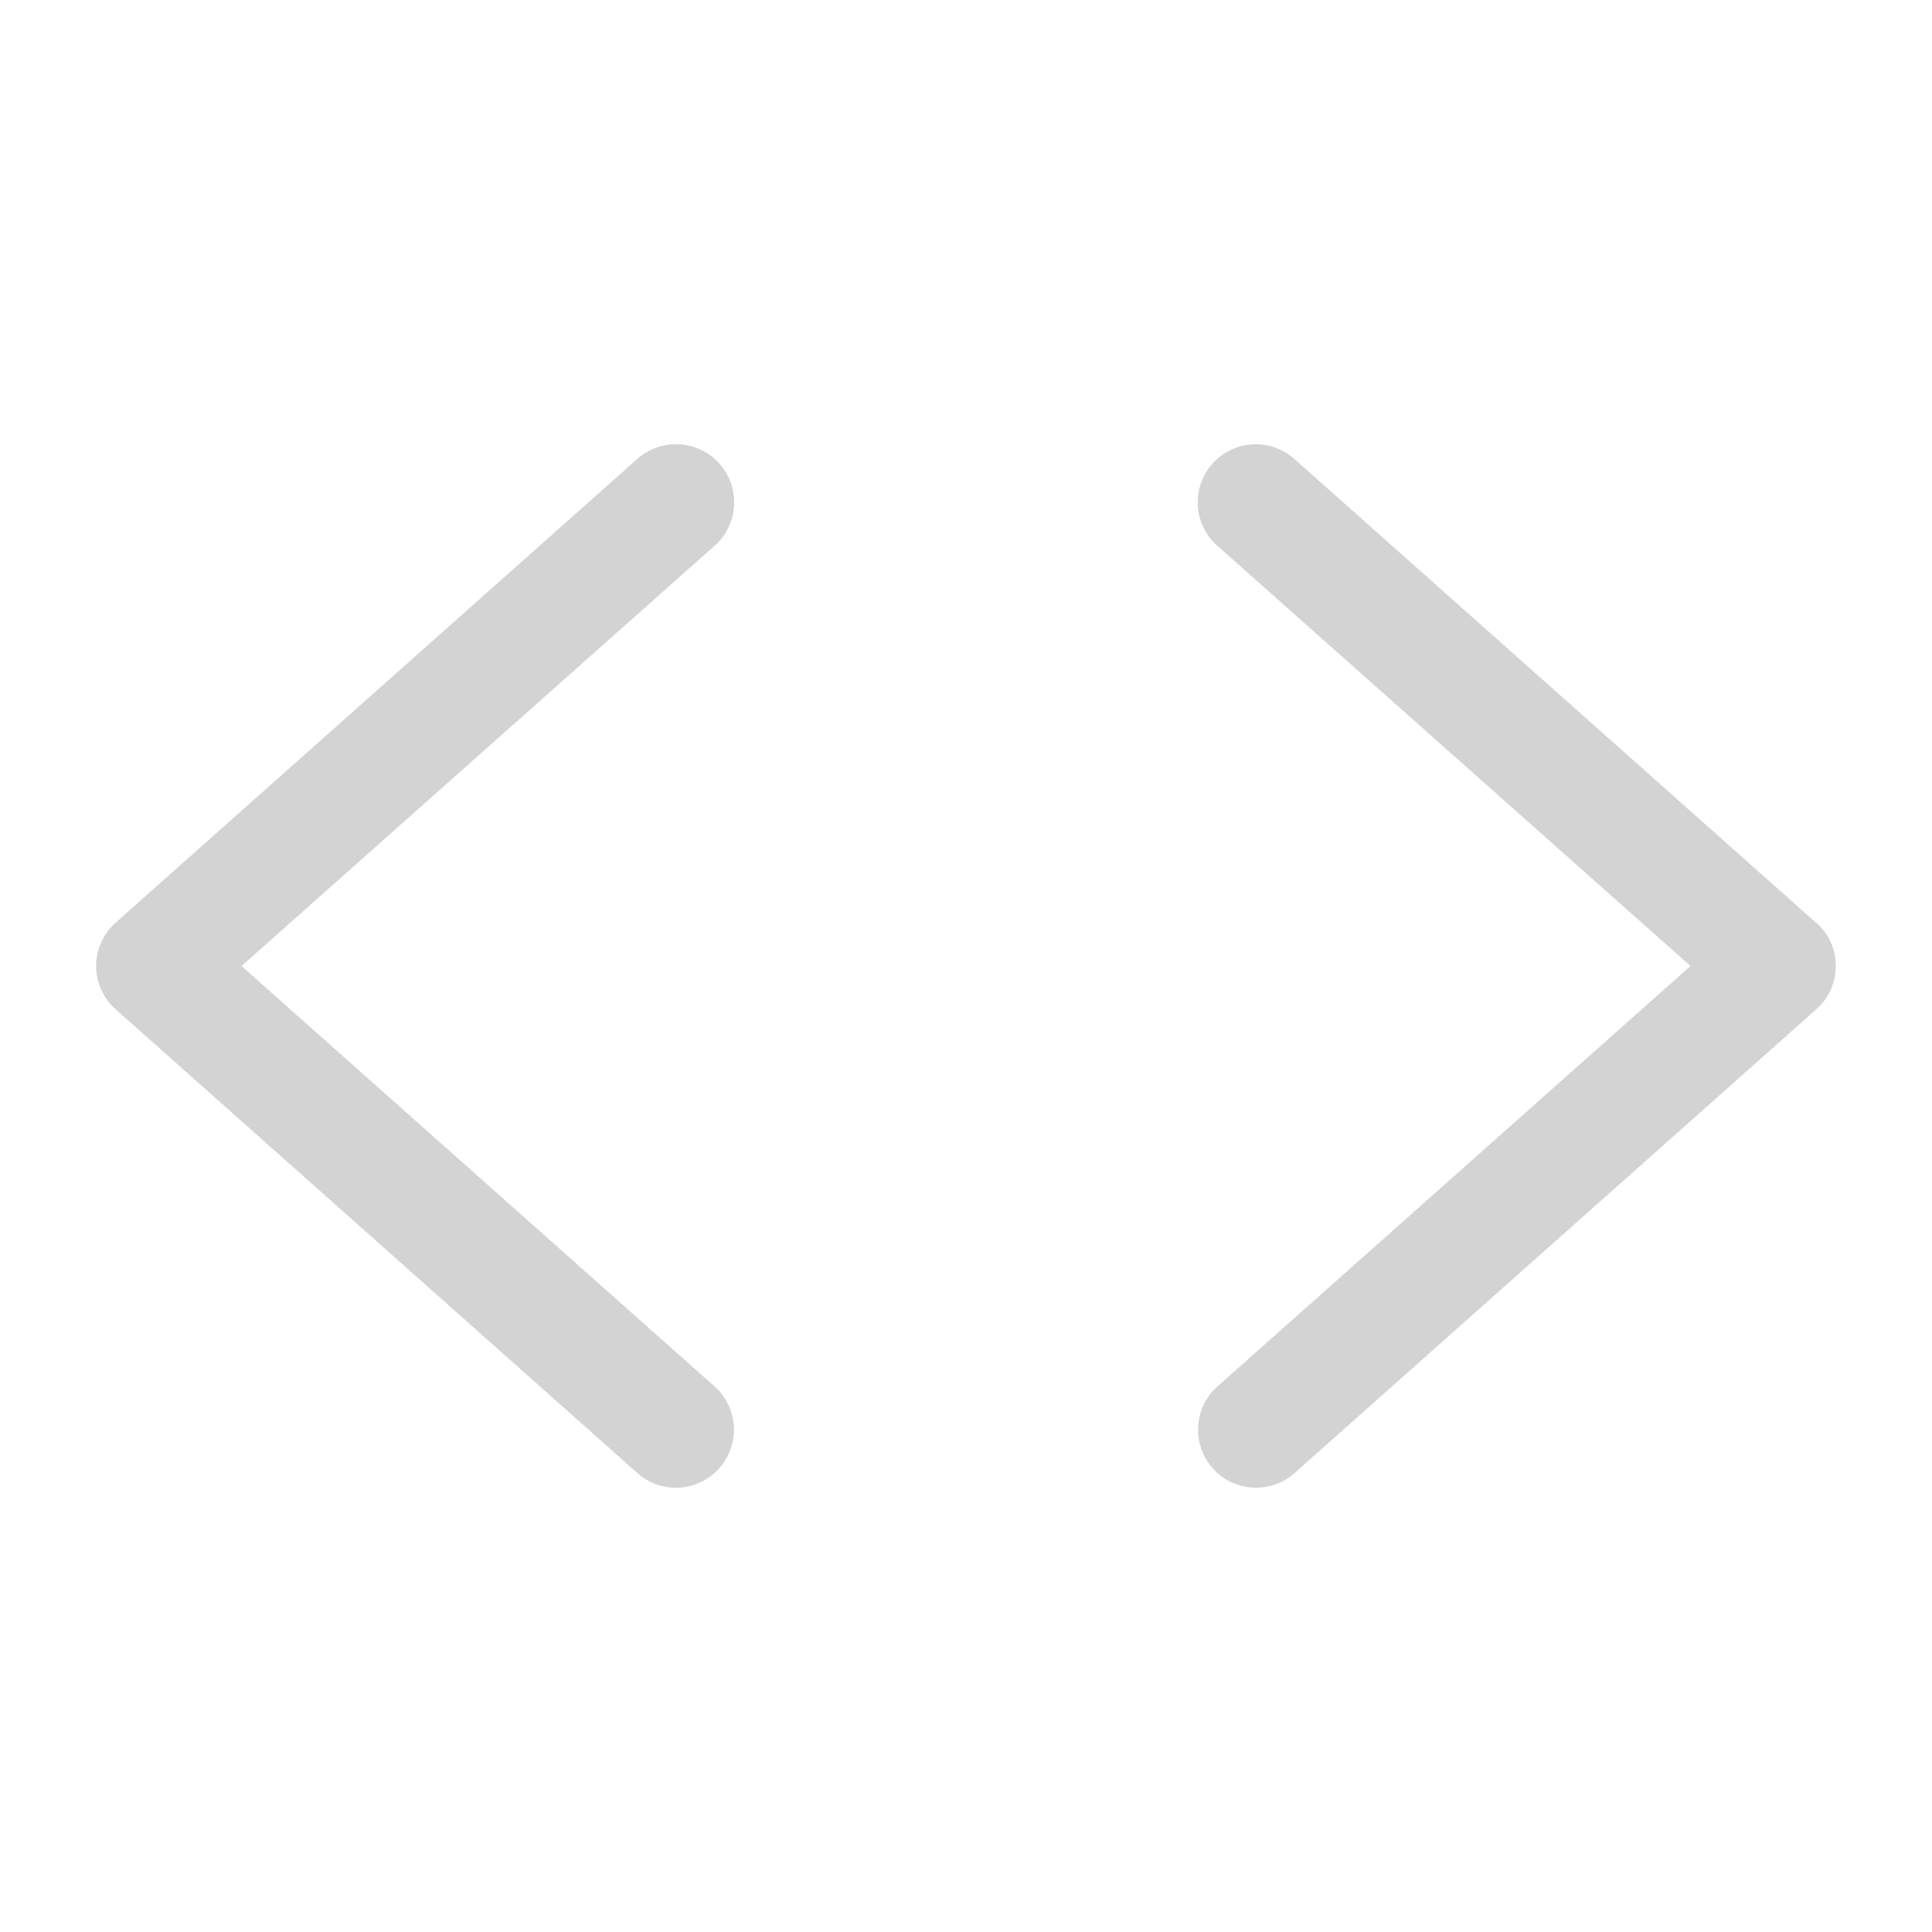
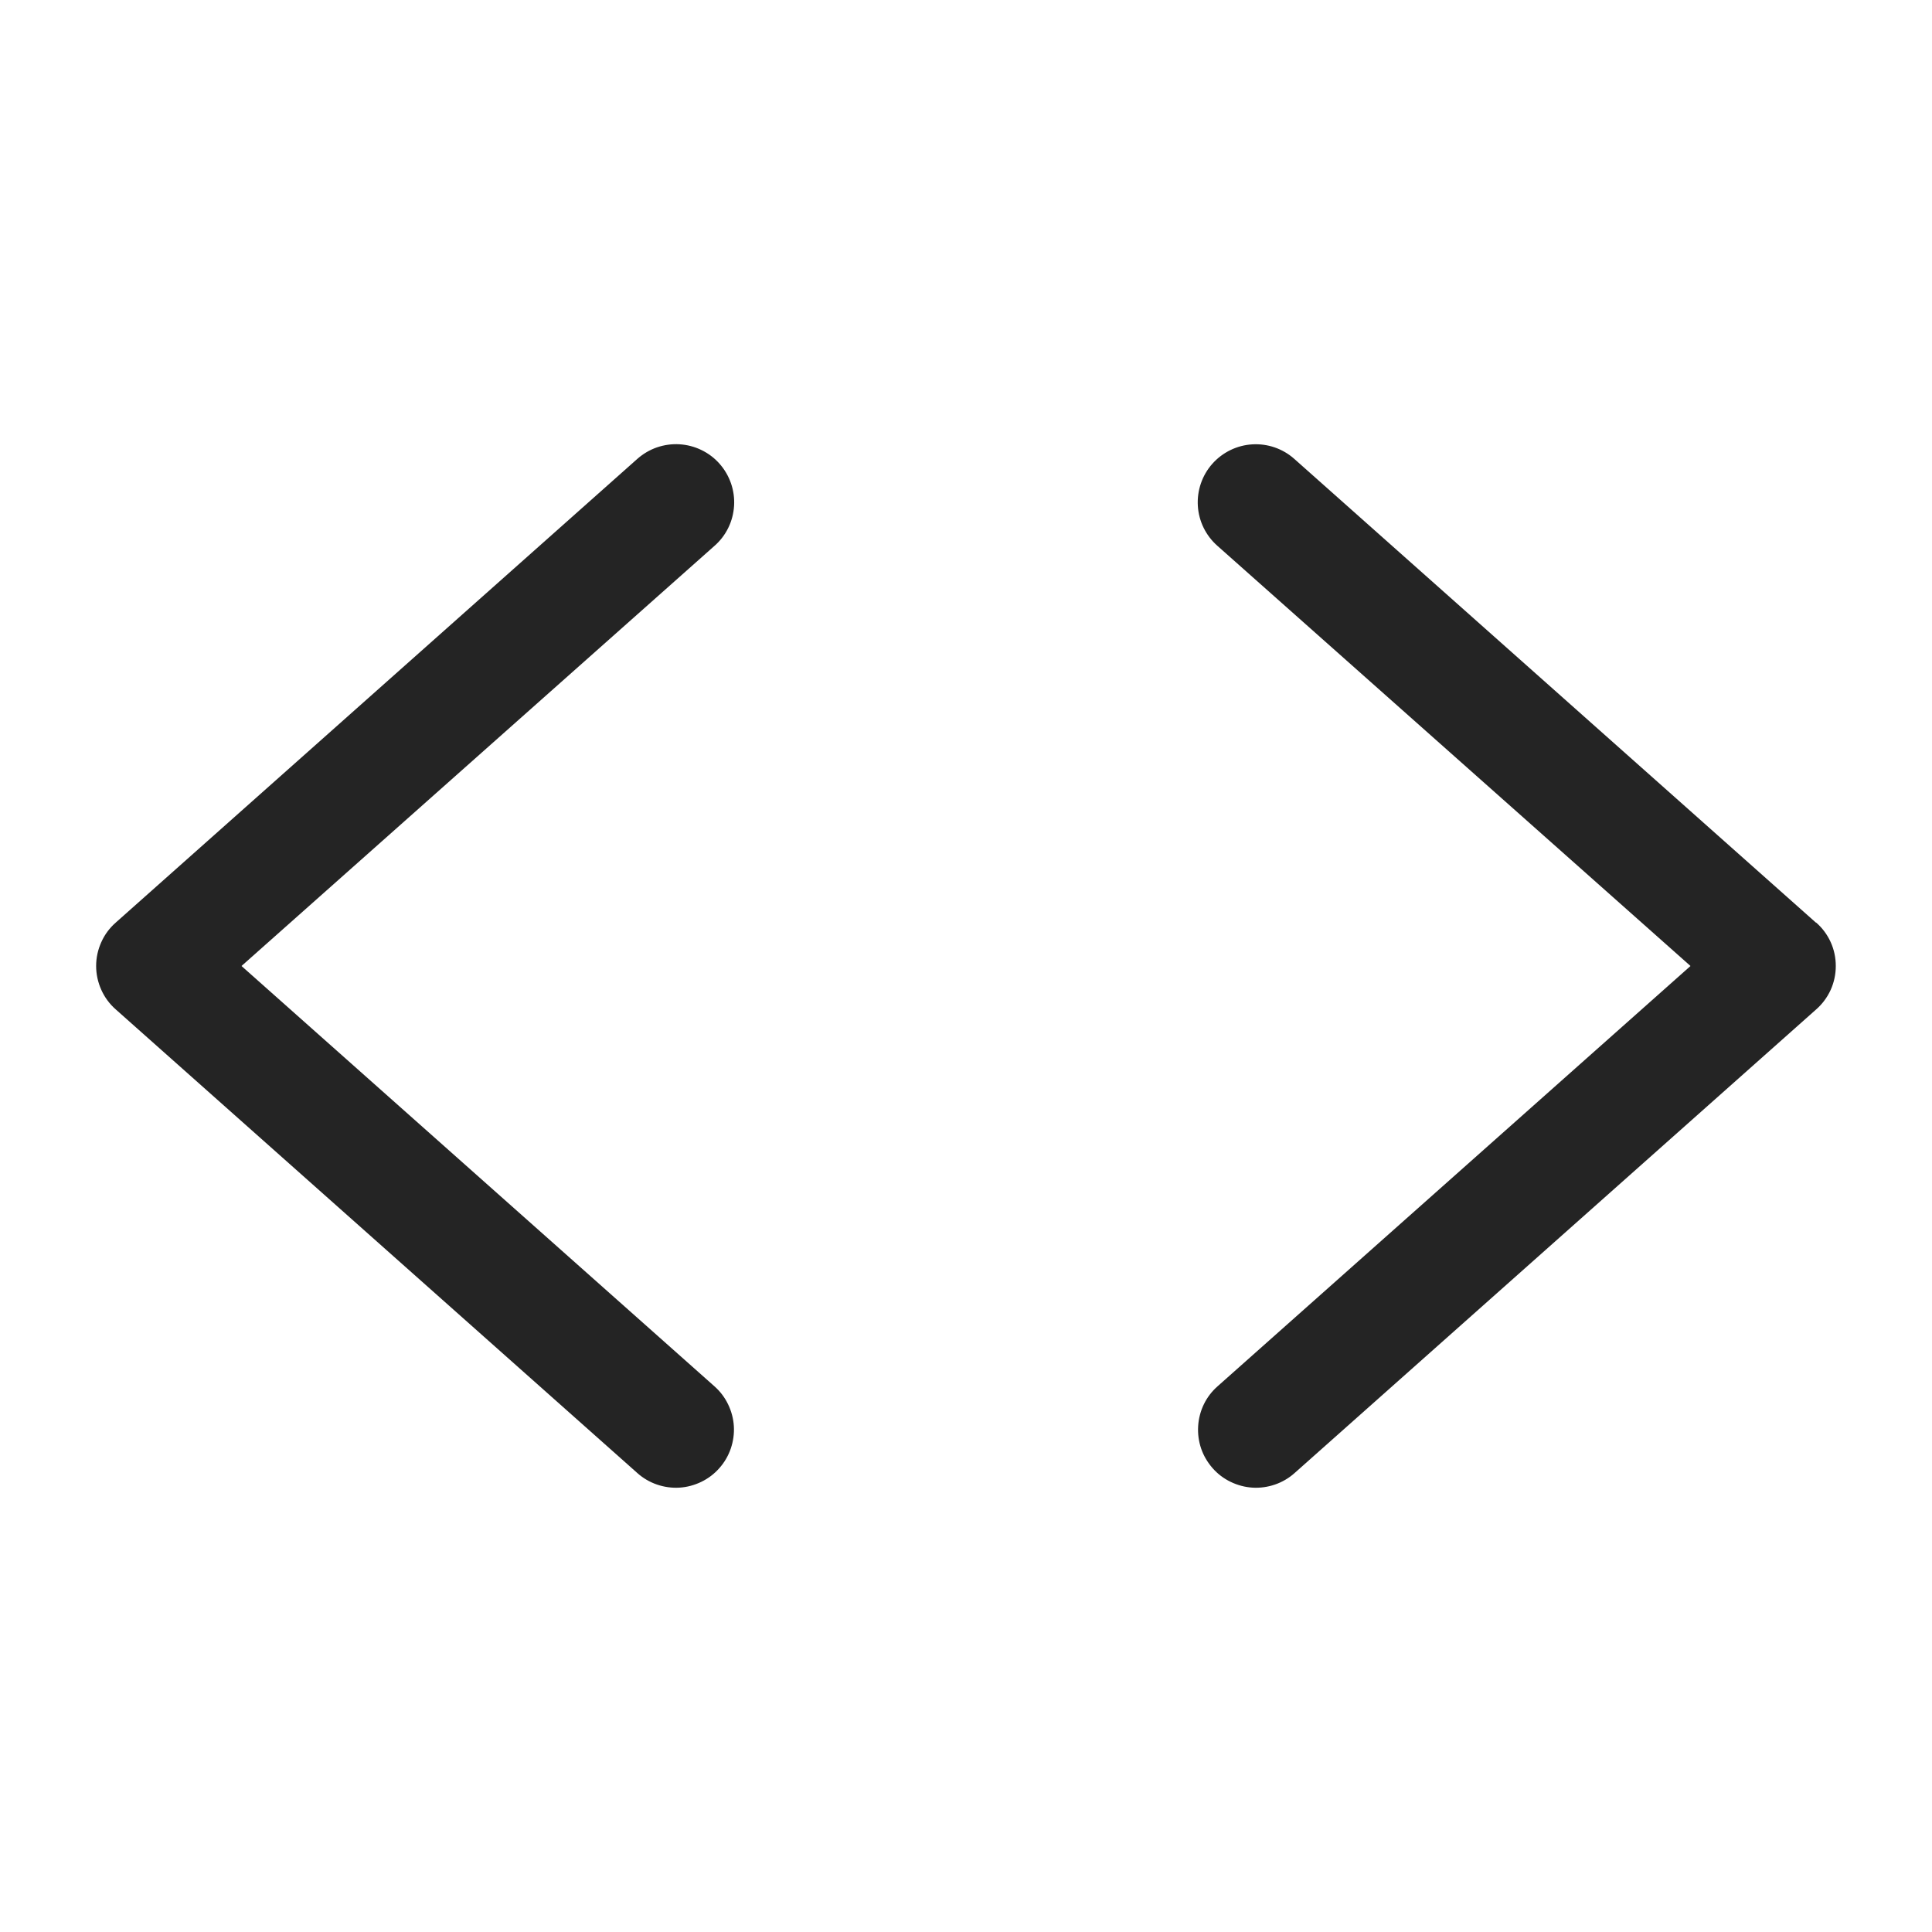
<svg xmlns="http://www.w3.org/2000/svg" width="25" height="25" viewBox="0 0 25 25" fill="none">
-   <path d="M9.247 7.062L3.125 12.5L9.244 17.938C9.318 18.003 9.378 18.082 9.421 18.171C9.464 18.259 9.49 18.356 9.496 18.454C9.502 18.553 9.488 18.651 9.456 18.745C9.424 18.838 9.374 18.924 9.308 18.998C9.243 19.072 9.164 19.132 9.075 19.175C8.986 19.218 8.89 19.244 8.792 19.25C8.693 19.256 8.594 19.242 8.501 19.21C8.408 19.178 8.322 19.128 8.248 19.062L1.498 13.062C1.418 12.992 1.354 12.905 1.311 12.809C1.267 12.711 1.244 12.606 1.244 12.5C1.244 12.393 1.267 12.288 1.311 12.191C1.354 12.094 1.418 12.008 1.498 11.938L8.248 5.937C8.322 5.872 8.408 5.821 8.501 5.789C8.595 5.757 8.694 5.743 8.792 5.749C8.891 5.755 8.987 5.78 9.076 5.823C9.165 5.866 9.245 5.926 9.31 6C9.376 6.074 9.426 6.16 9.459 6.254C9.491 6.347 9.505 6.446 9.499 6.544C9.493 6.643 9.468 6.74 9.425 6.828C9.382 6.917 9.321 6.997 9.247 7.062ZM23.497 11.938L16.747 5.937C16.598 5.805 16.403 5.738 16.204 5.75C16.005 5.762 15.819 5.853 15.687 6.002C15.555 6.151 15.488 6.347 15.5 6.546C15.512 6.745 15.603 6.93 15.752 7.062L21.875 12.5L15.756 17.938C15.682 18.003 15.621 18.082 15.578 18.171C15.535 18.259 15.51 18.356 15.504 18.454C15.498 18.553 15.511 18.651 15.543 18.745C15.575 18.838 15.626 18.924 15.691 18.998C15.756 19.072 15.835 19.132 15.924 19.175C16.013 19.218 16.109 19.244 16.208 19.25C16.306 19.256 16.405 19.242 16.498 19.21C16.591 19.178 16.677 19.128 16.751 19.062L23.501 13.062C23.581 12.992 23.645 12.905 23.689 12.809C23.733 12.711 23.755 12.606 23.755 12.5C23.755 12.393 23.733 12.288 23.689 12.191C23.645 12.094 23.581 12.008 23.501 11.938H23.497Z" fill="#242424" fill-opacity="0.2" />
+   <path d="M9.247 7.062L3.125 12.5L9.244 17.938C9.318 18.003 9.378 18.082 9.421 18.171C9.464 18.259 9.49 18.356 9.496 18.454C9.502 18.553 9.488 18.651 9.456 18.745C9.424 18.838 9.374 18.924 9.308 18.998C9.243 19.072 9.164 19.132 9.075 19.175C8.986 19.218 8.89 19.244 8.792 19.25C8.693 19.256 8.594 19.242 8.501 19.21C8.408 19.178 8.322 19.128 8.248 19.062L1.498 13.062C1.418 12.992 1.354 12.905 1.311 12.809C1.267 12.711 1.244 12.606 1.244 12.5C1.244 12.393 1.267 12.288 1.311 12.191C1.354 12.094 1.418 12.008 1.498 11.938L8.248 5.937C8.322 5.872 8.408 5.821 8.501 5.789C8.595 5.757 8.694 5.743 8.792 5.749C8.891 5.755 8.987 5.78 9.076 5.823C9.165 5.866 9.245 5.926 9.31 6C9.376 6.074 9.426 6.16 9.459 6.254C9.491 6.347 9.505 6.446 9.499 6.544C9.493 6.643 9.468 6.74 9.425 6.828C9.382 6.917 9.321 6.997 9.247 7.062ZM23.497 11.938L16.747 5.937C16.598 5.805 16.403 5.738 16.204 5.75C16.005 5.762 15.819 5.853 15.687 6.002C15.555 6.151 15.488 6.347 15.5 6.546C15.512 6.745 15.603 6.93 15.752 7.062L21.875 12.5L15.756 17.938C15.682 18.003 15.621 18.082 15.578 18.171C15.535 18.259 15.51 18.356 15.504 18.454C15.498 18.553 15.511 18.651 15.543 18.745C15.575 18.838 15.626 18.924 15.691 18.998C15.756 19.072 15.835 19.132 15.924 19.175C16.013 19.218 16.109 19.244 16.208 19.25C16.306 19.256 16.405 19.242 16.498 19.21C16.591 19.178 16.677 19.128 16.751 19.062L23.501 13.062C23.581 12.992 23.645 12.905 23.689 12.809C23.733 12.711 23.755 12.606 23.755 12.5C23.755 12.393 23.733 12.288 23.689 12.191C23.645 12.094 23.581 12.008 23.501 11.938H23.497Z" fill="#242424" fillOpacity="0.2" />
</svg>
